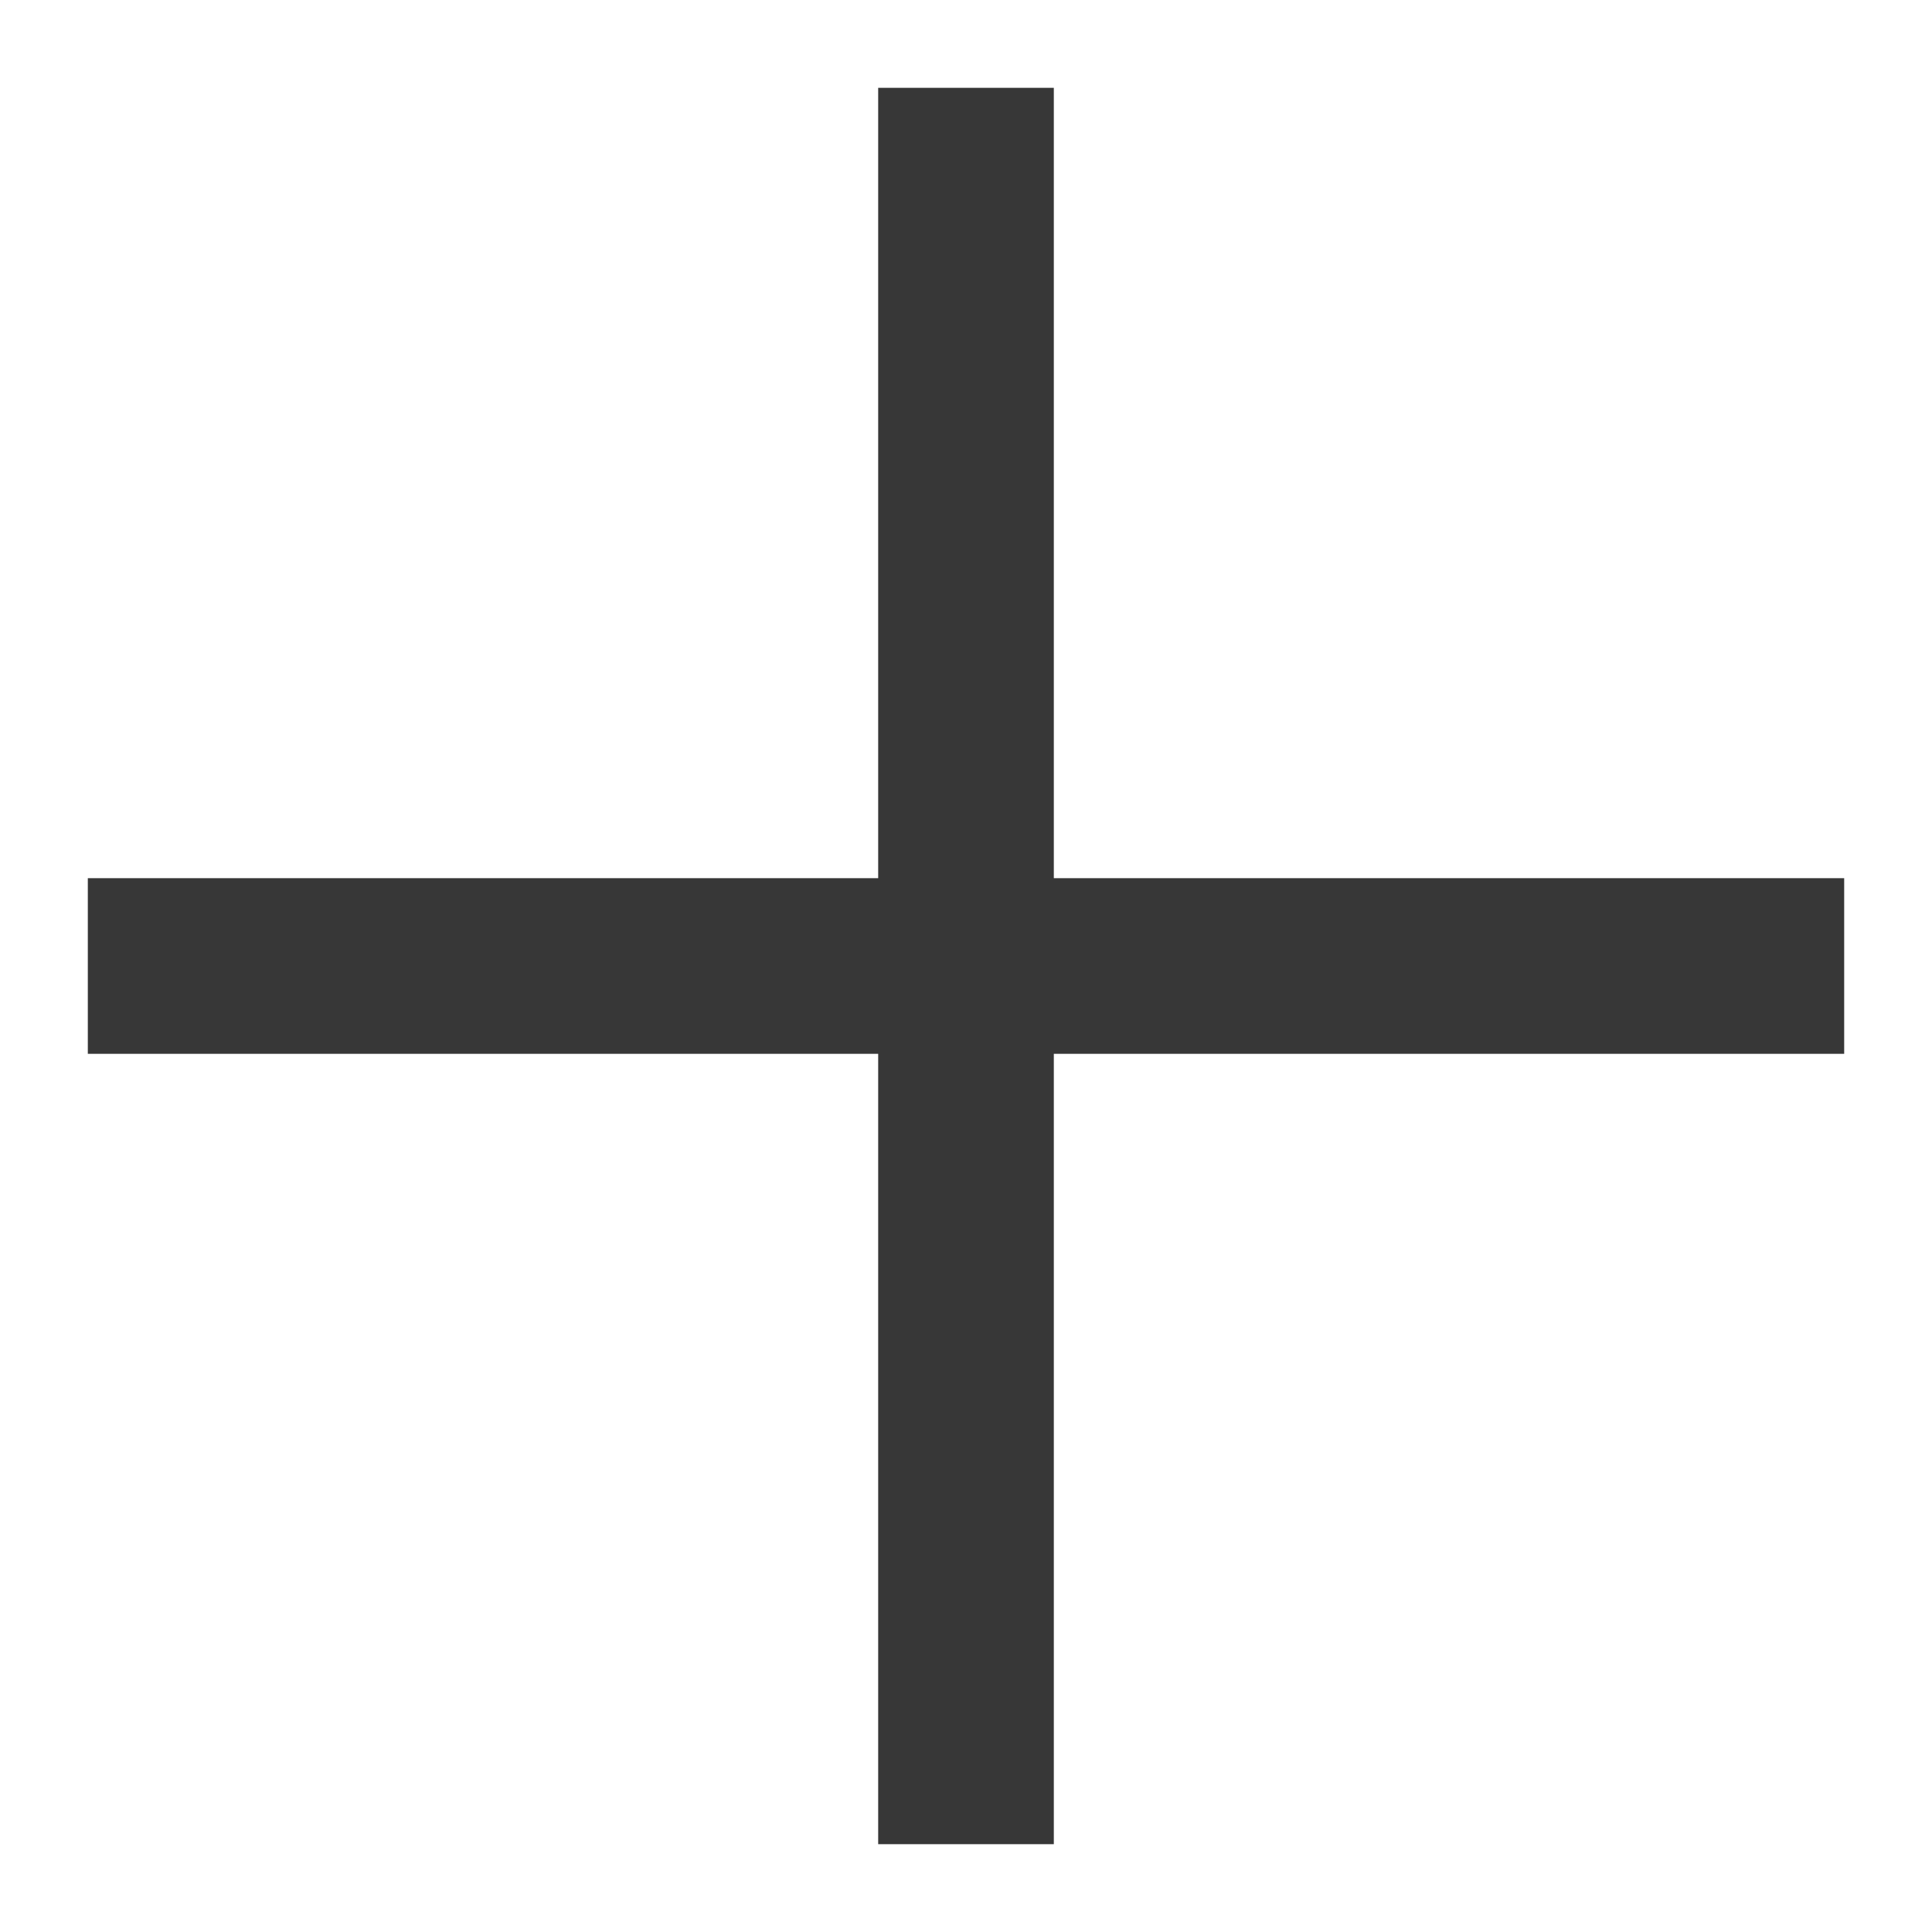
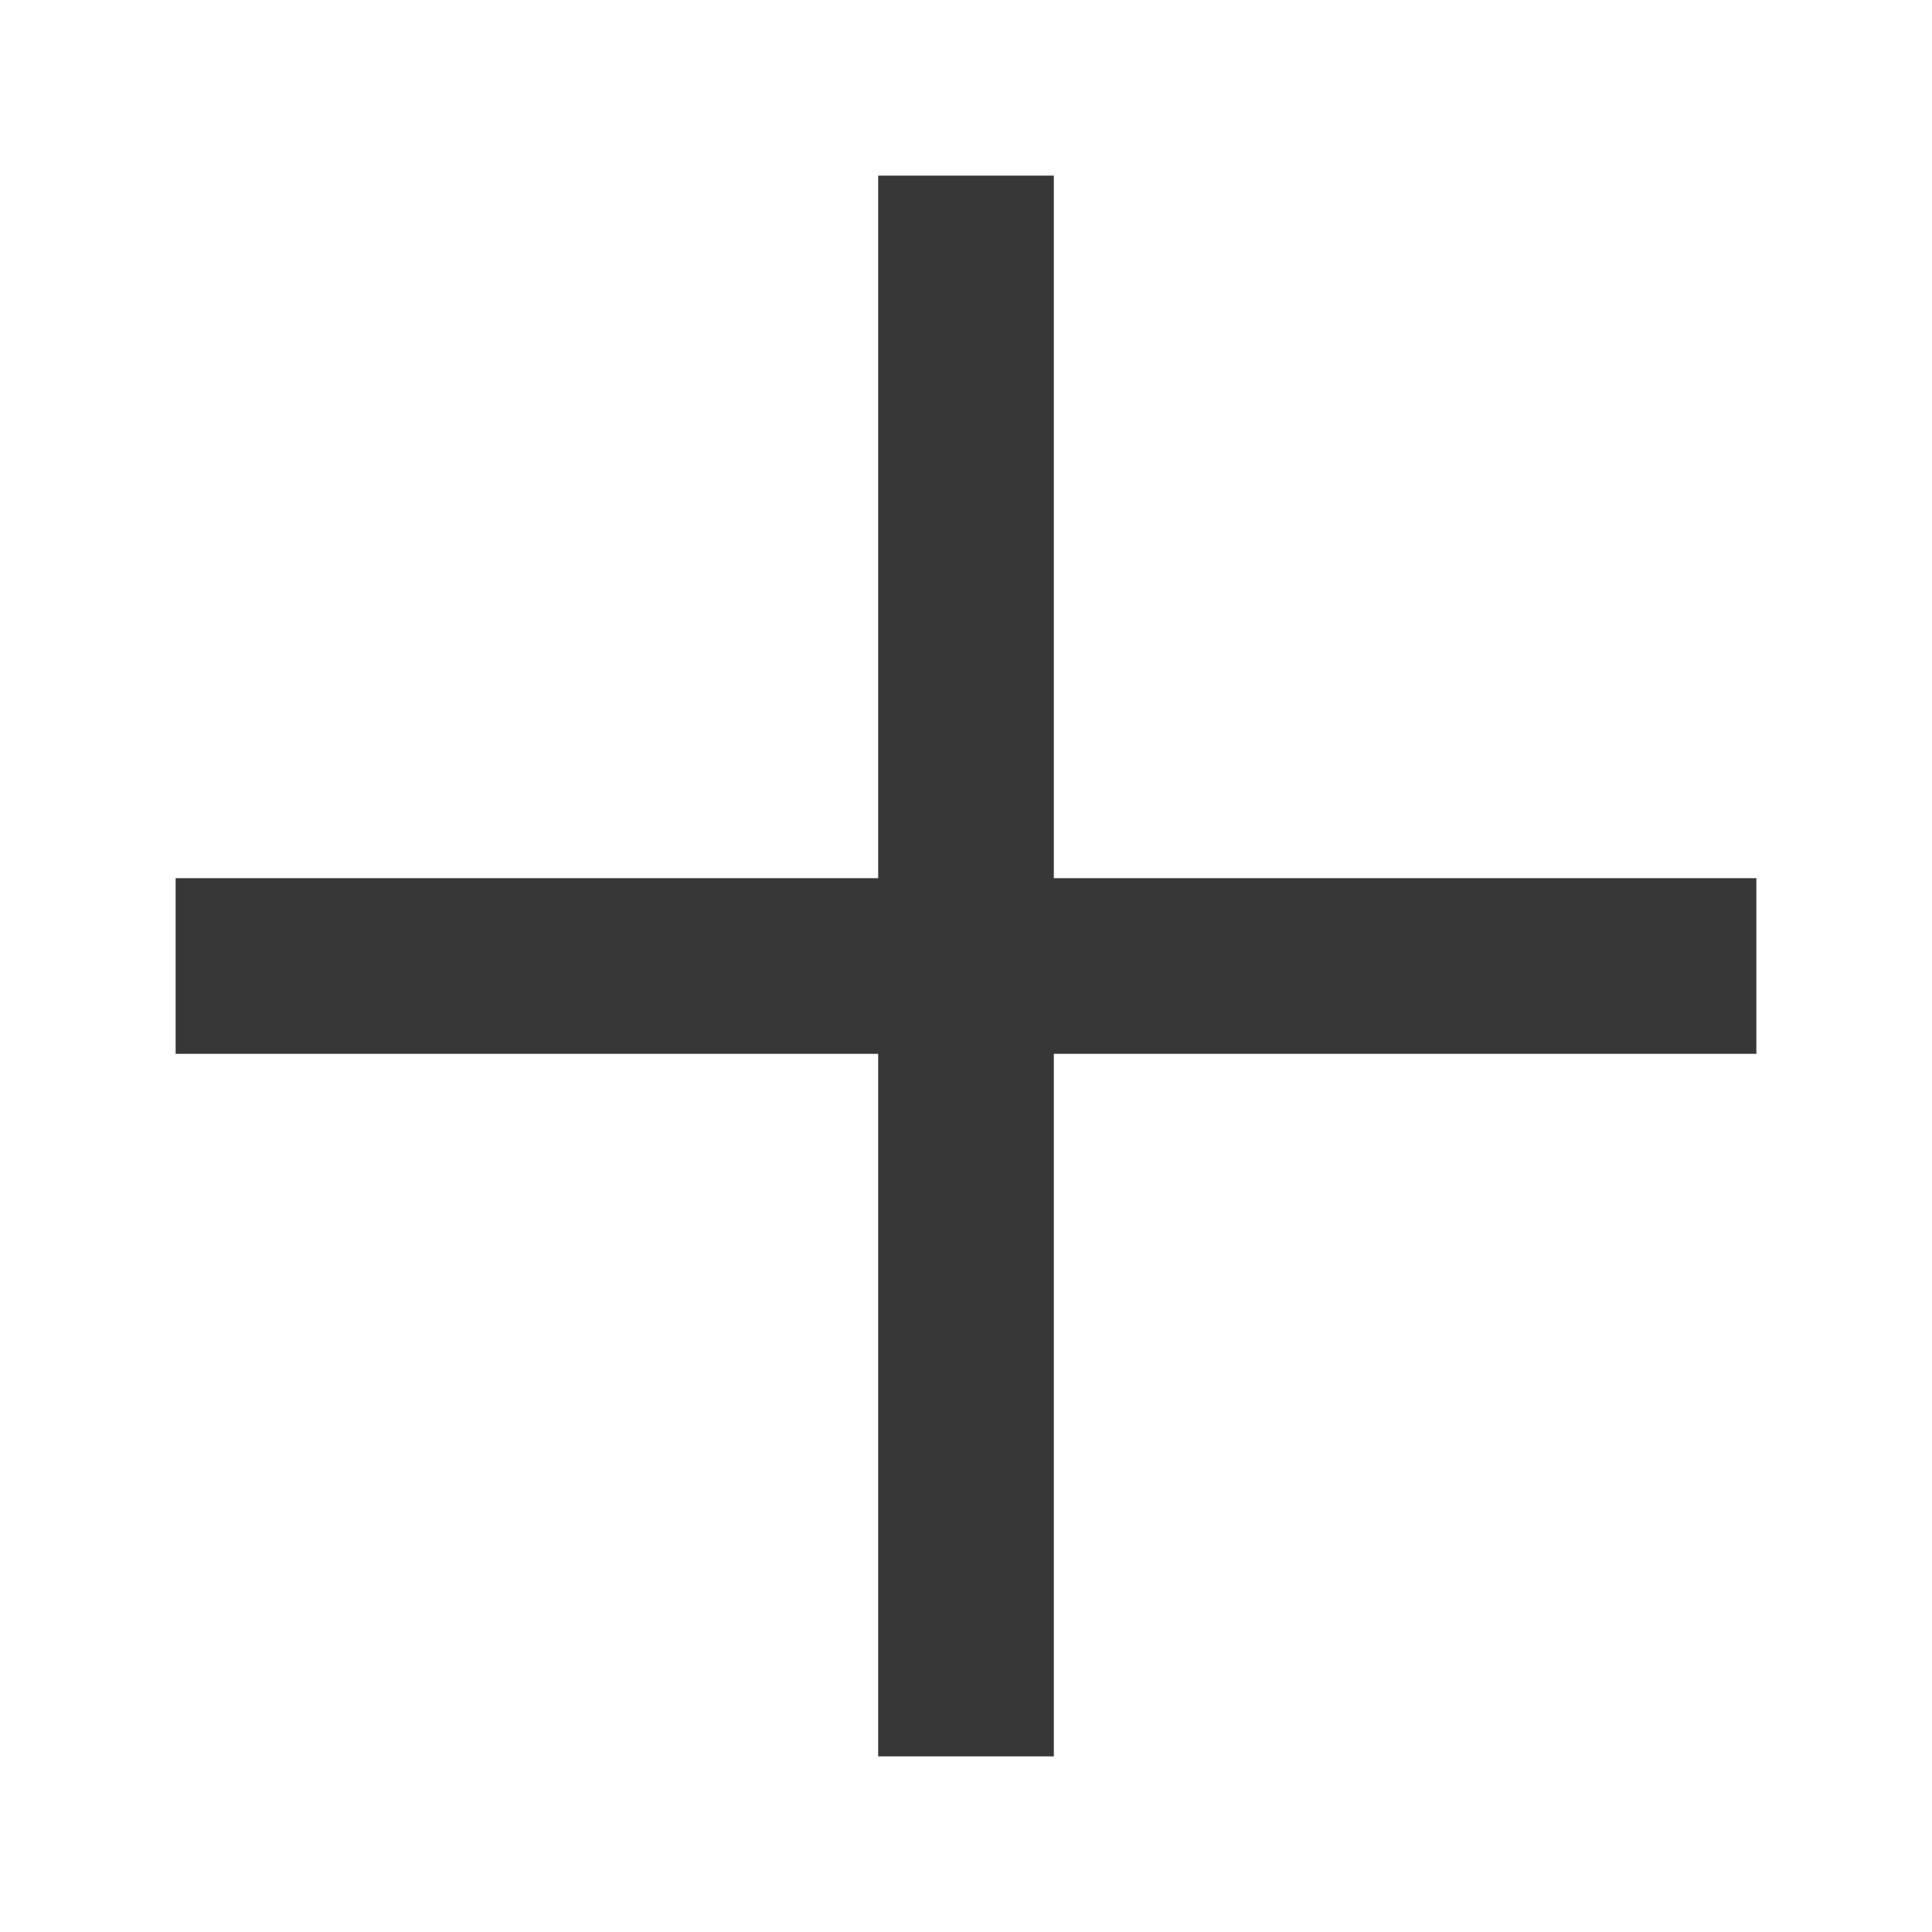
<svg xmlns="http://www.w3.org/2000/svg" version="1.1" id="icons" x="0px" y="0px" viewBox="0 0 22 22" style="enable-background:new 0 0 22 22;" xml:space="preserve">
  <defs id="defs13" />
  <style type="text/css" id="style2">
	.st0{fill:none;stroke:#373737;stroke-width:2;stroke-miterlimit:10;}
</style>
  <g id="layerbox">
    <g id="light_addlayer">
-       <line class="st0" x1="1" y1="11" x2="21" y2="11" id="line4" />
-       <line class="st0" x1="11" y1="21" x2="11" y2="1" id="line6" />
+       <path style="color:#000000;font-style:normal;font-variant:normal;font-weight:normal;font-stretch:normal;font-size:medium;line-height:normal;font-family:sans-serif;font-variant-ligatures:normal;font-variant-position:normal;font-variant-caps:normal;font-variant-numeric:normal;font-variant-alternates:normal;font-feature-settings:normal;text-indent:0;text-align:start;text-decoration:none;text-decoration-line:none;text-decoration-style:solid;text-decoration-color:#000000;letter-spacing:normal;word-spacing:normal;text-transform:none;writing-mode:lr-tb;direction:ltr;text-orientation:mixed;dominant-baseline:auto;baseline-shift:baseline;text-anchor:start;white-space:normal;shape-padding:0;clip-rule:nonzero;display:inline;overflow:visible;visibility:visible;opacity:1;isolation:auto;mix-blend-mode:normal;color-interpolation:sRGB;color-interpolation-filters:linearRGB;solid-color:#000000;solid-opacity:1;vector-effect:none;fill:#373737;fill-opacity:1;fill-rule:nonzero;stroke:none;stroke-width:2;stroke-linecap:butt;stroke-linejoin:miter;stroke-miterlimit:10;stroke-dasharray:none;stroke-dashoffset:0;stroke-opacity:1;color-rendering:auto;image-rendering:auto;shape-rendering:auto;text-rendering:auto;enable-background:accumulate" d="m 10,2 v 8 H 2 v 2 h 8 v 8 h 2 v -8 h 8 V 10 H 12 V 2 Z" id="line4" />
    </g>
  </g>
</svg>
